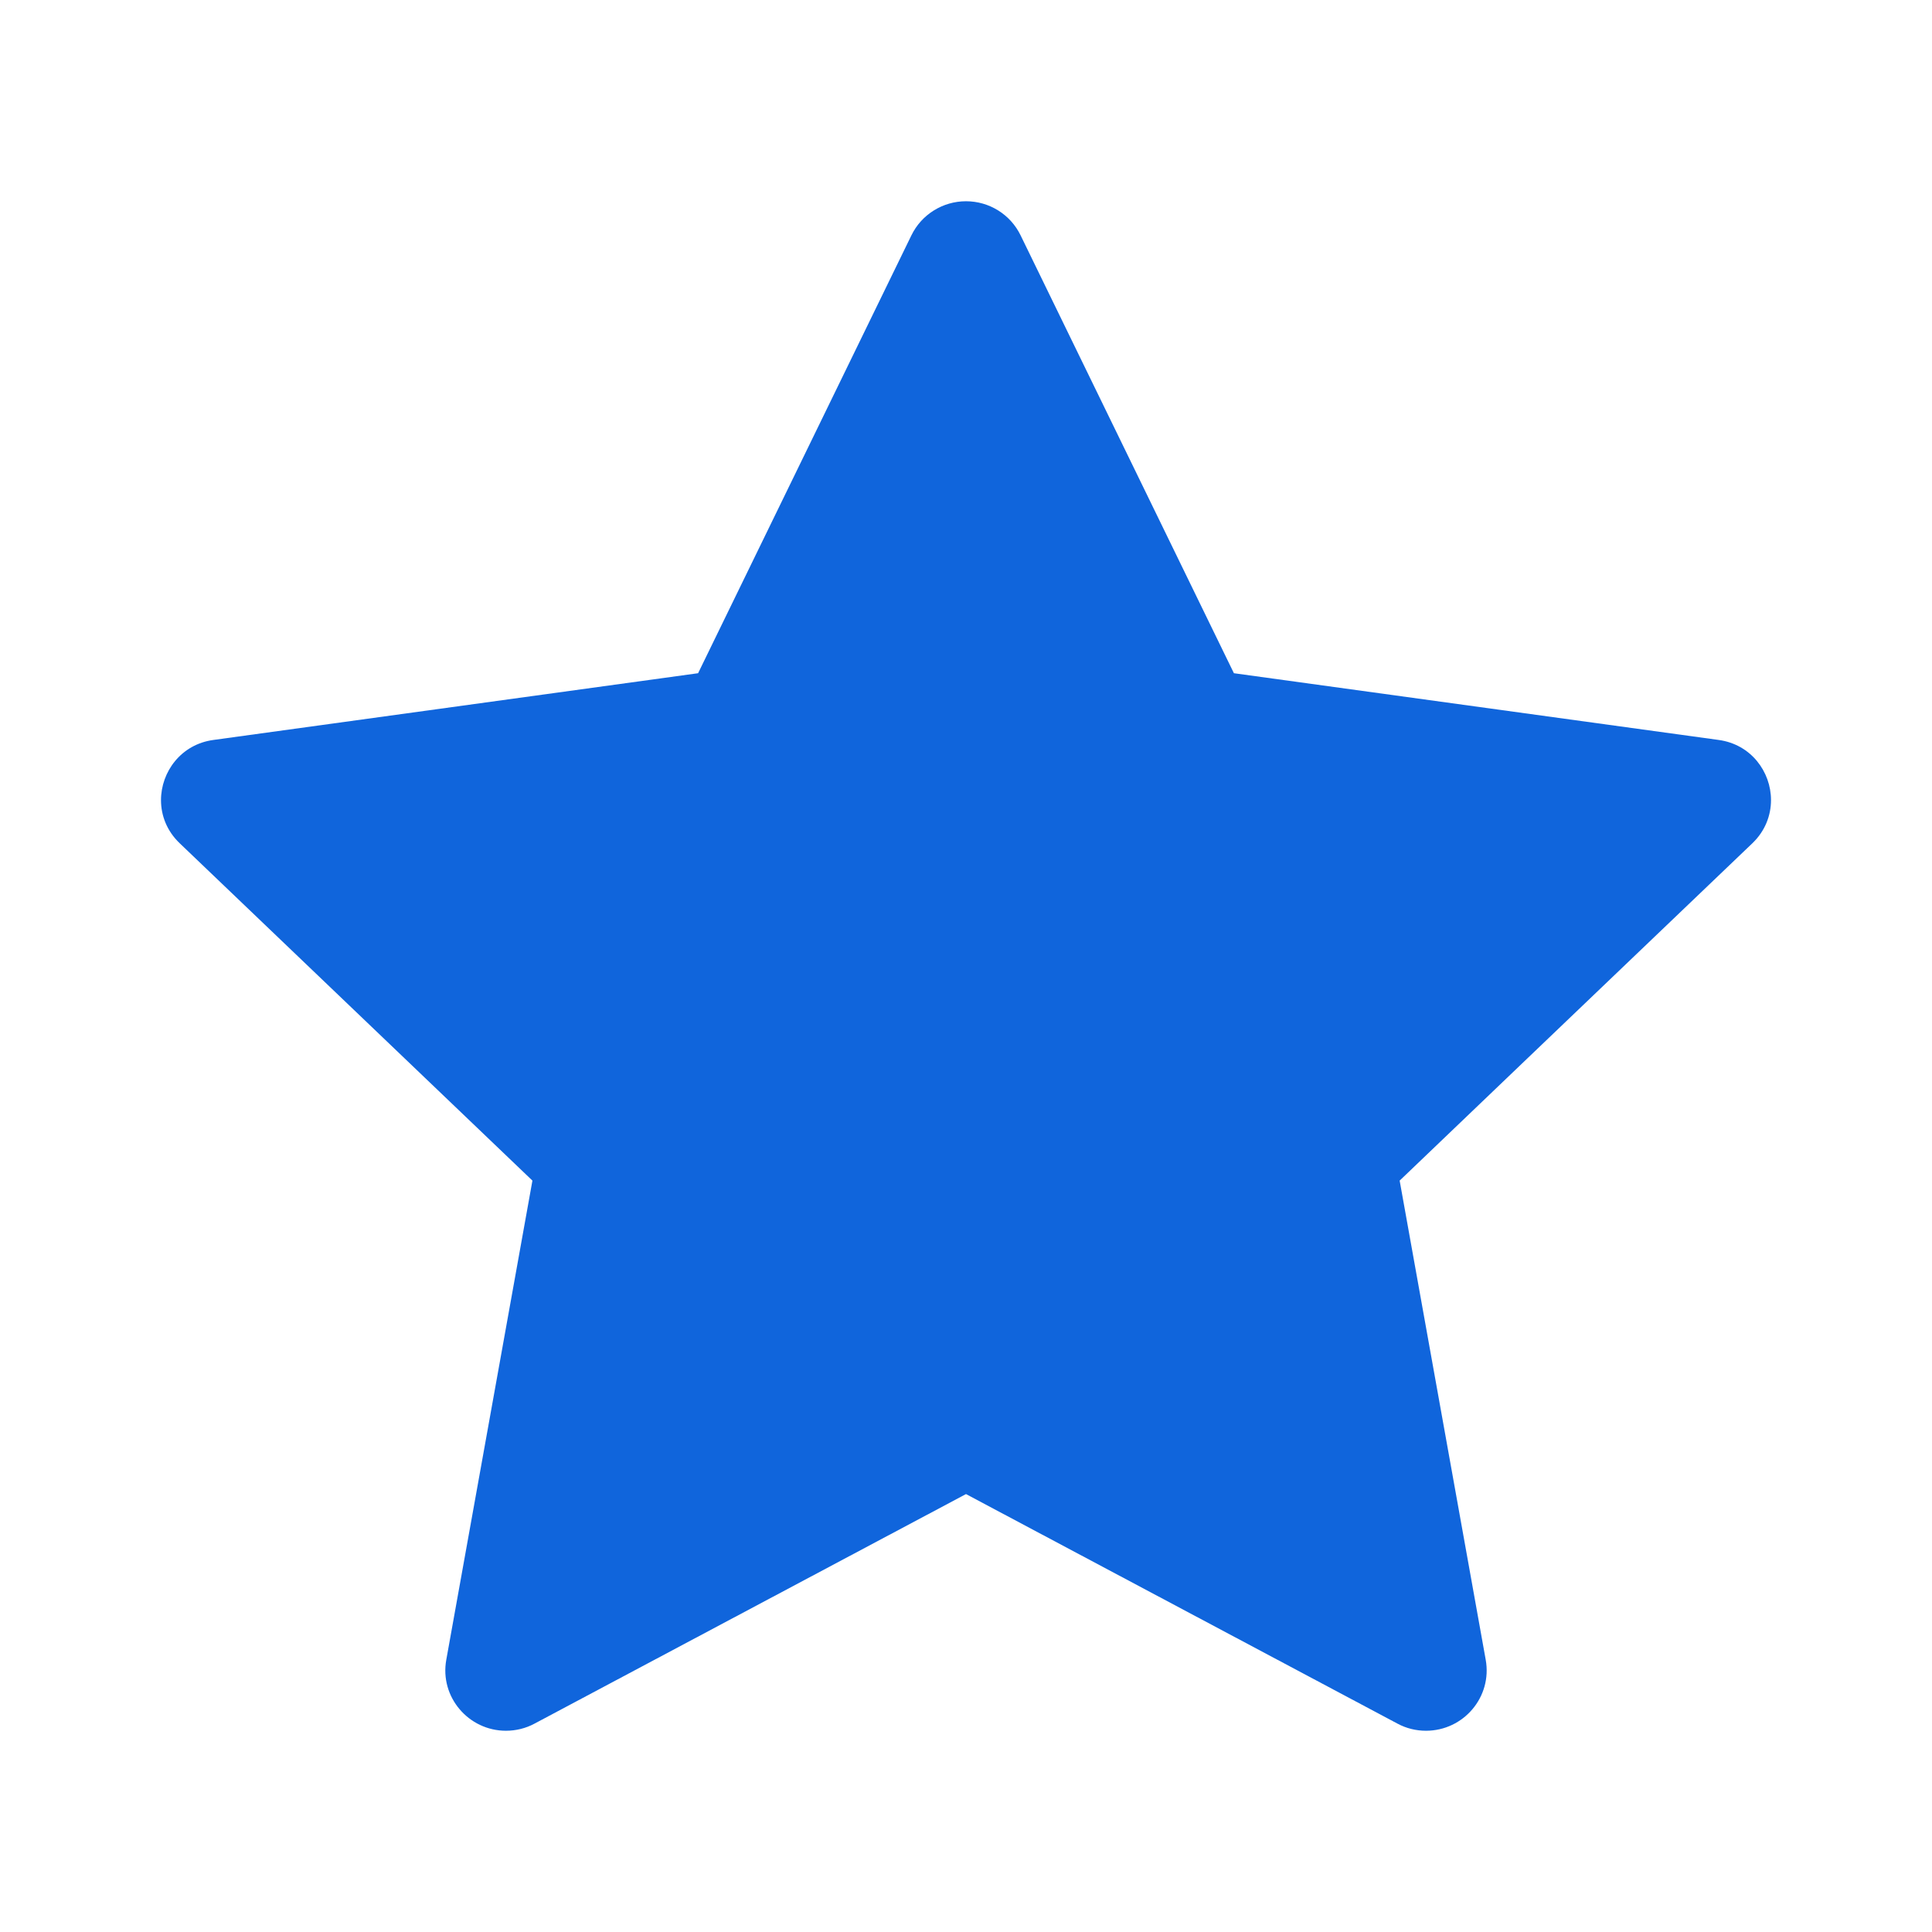
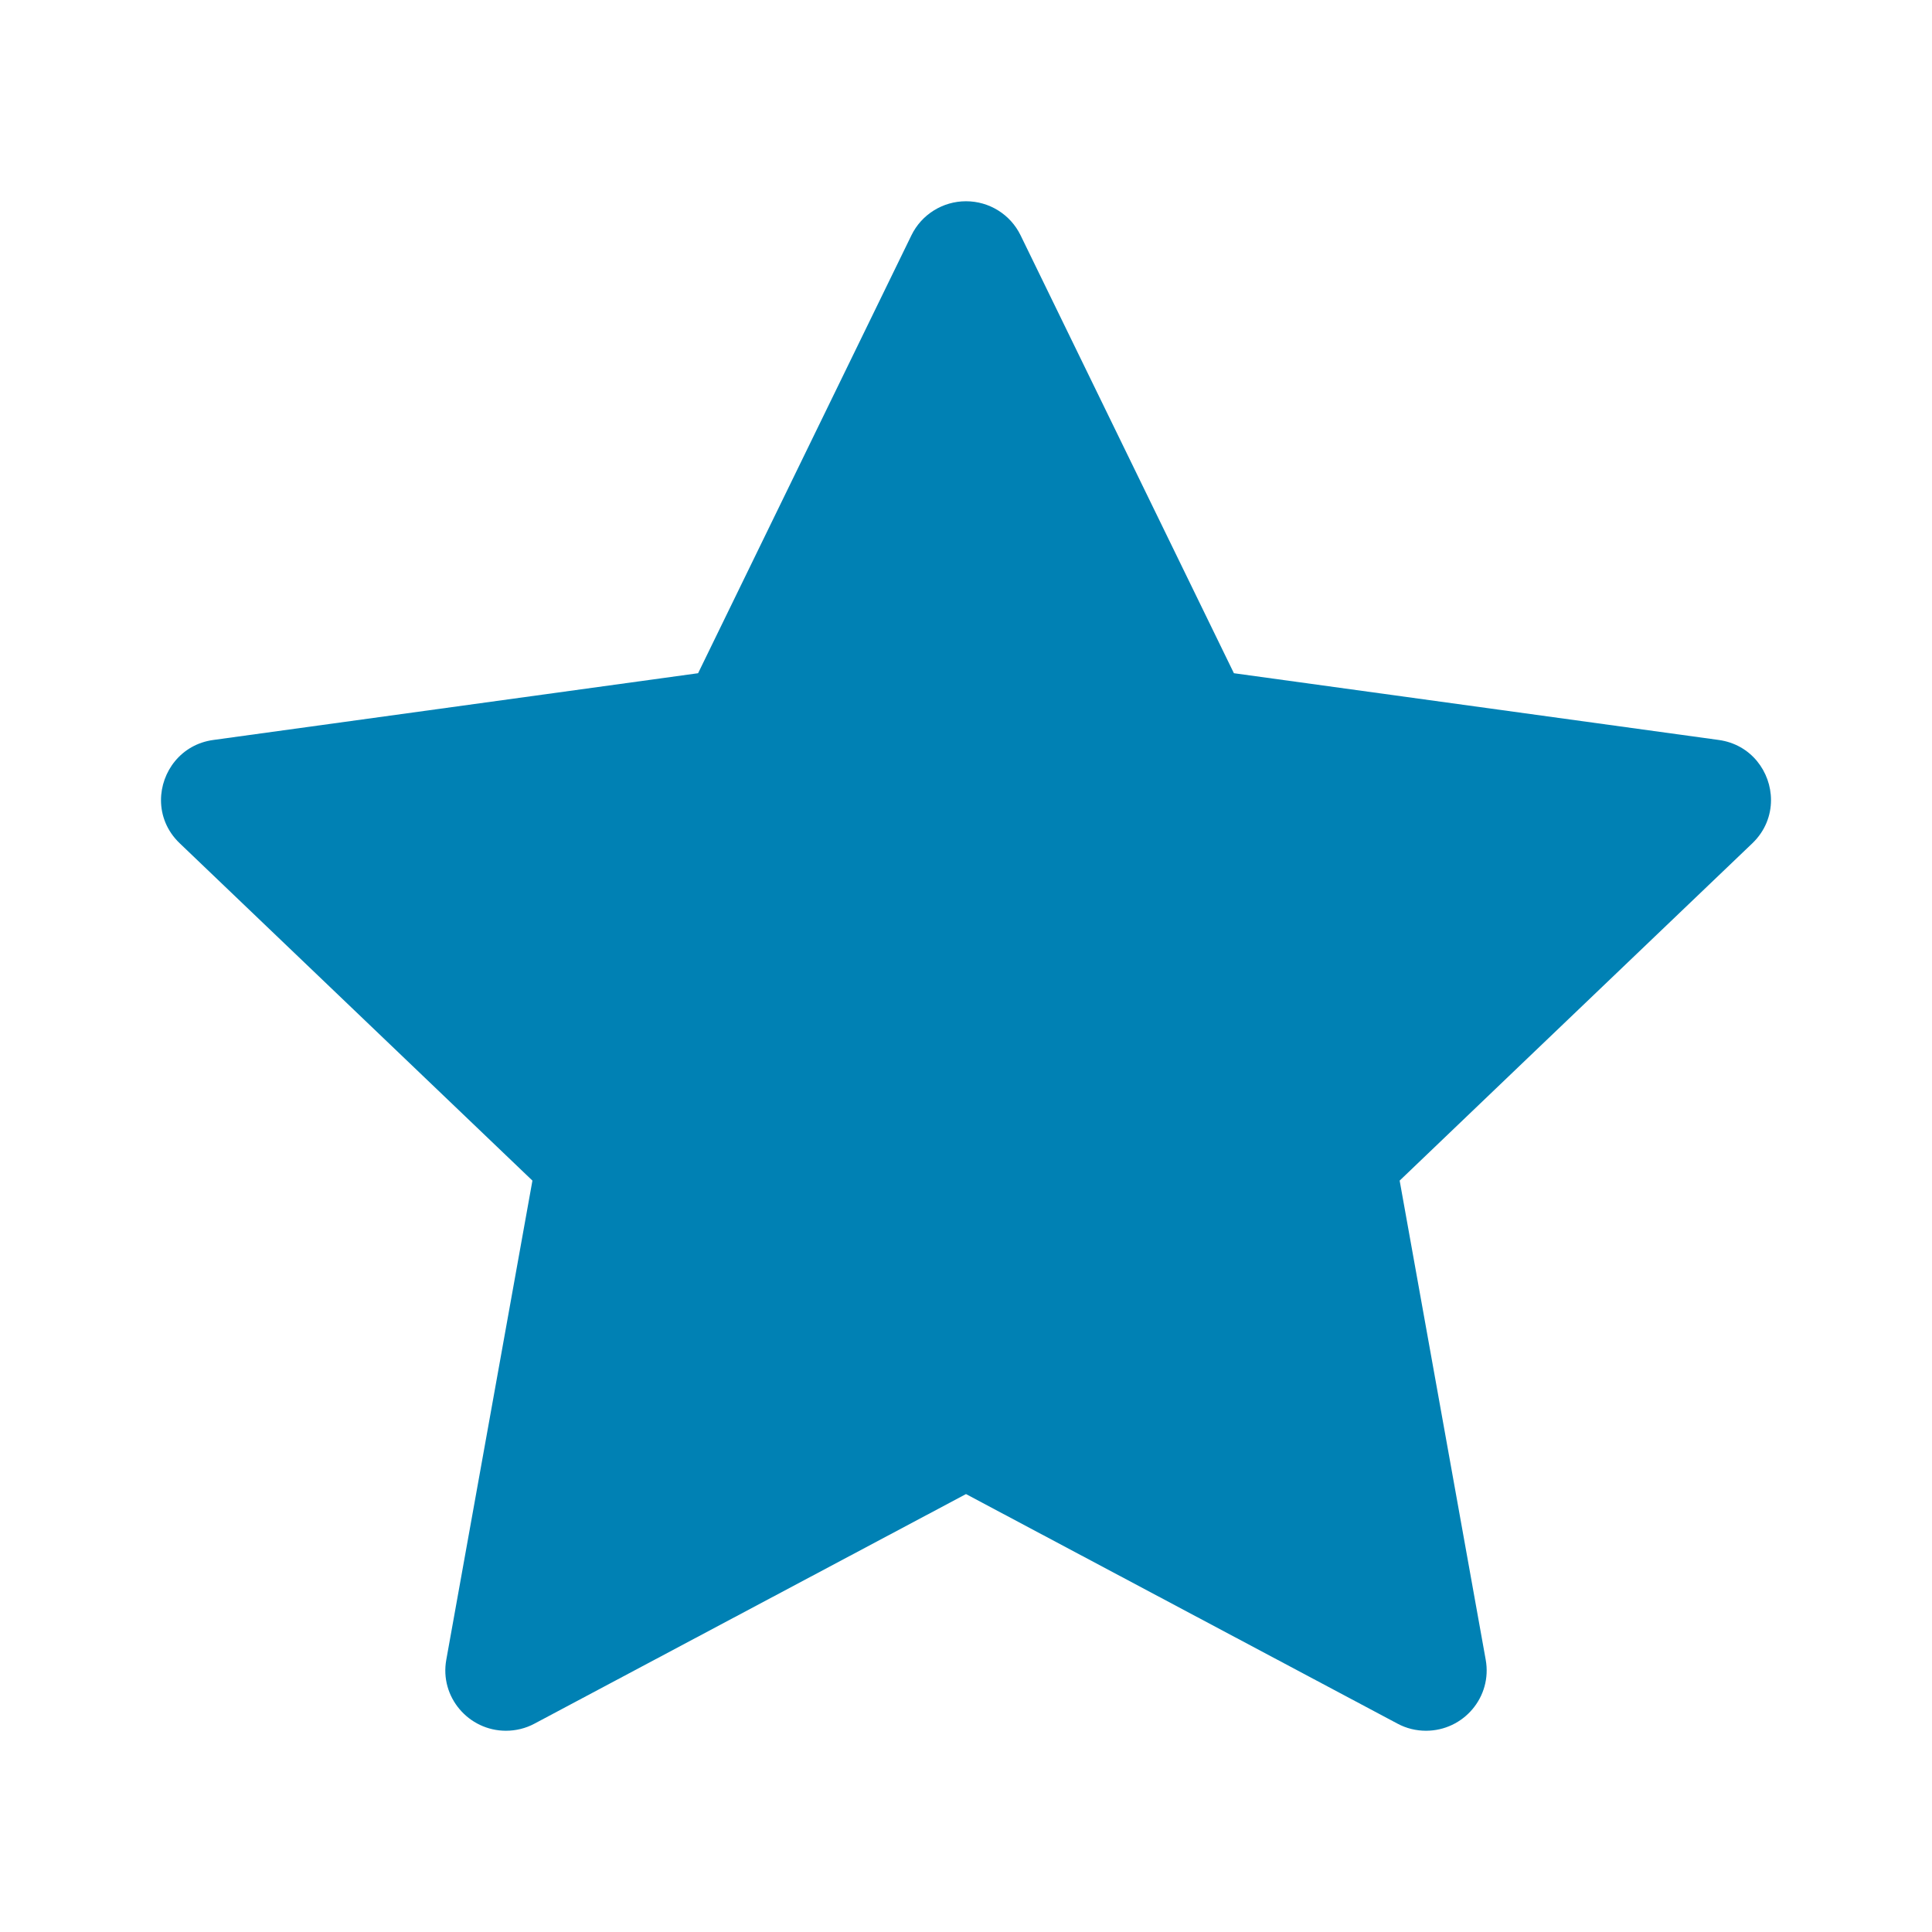
- <svg xmlns="http://www.w3.org/2000/svg" clip-rule="evenodd" fill-rule="evenodd" stroke-linejoin="round" stroke-miterlimit="2" viewBox="0 0 24 24" fill="#1065DC">
+ <svg xmlns="http://www.w3.org/2000/svg" clip-rule="evenodd" fill-rule="evenodd" stroke-linejoin="round" stroke-miterlimit="2" viewBox="0 0 24 24" fill="#0081B4">
  <path d="m11.322 2.923c.126-.259.39-.423.678-.423.289 0 .552.164.678.423.974 1.998 2.65 5.44 2.65 5.44s3.811.524 6.022.829c.403.055.65.396.65.747 0 .19-.072.383-.231.536-1.61 1.538-4.382 4.191-4.382 4.191s.677 3.767 1.069 5.952c.083.462-.275.882-.742.882-.122 0-.244-.029-.355-.089-1.968-1.048-5.359-2.851-5.359-2.851s-3.391 1.803-5.359 2.851c-.111.06-.234.089-.356.089-.465 0-.825-.421-.741-.882.393-2.185 1.07-5.952 1.07-5.952s-2.773-2.653-4.382-4.191c-.16-.153-.232-.346-.232-.535 0-.352.249-.694.651-.748 2.211-.305 6.021-.829 6.021-.829s1.677-3.442 2.65-5.44z" fill-rule="nonzero" />
</svg>
